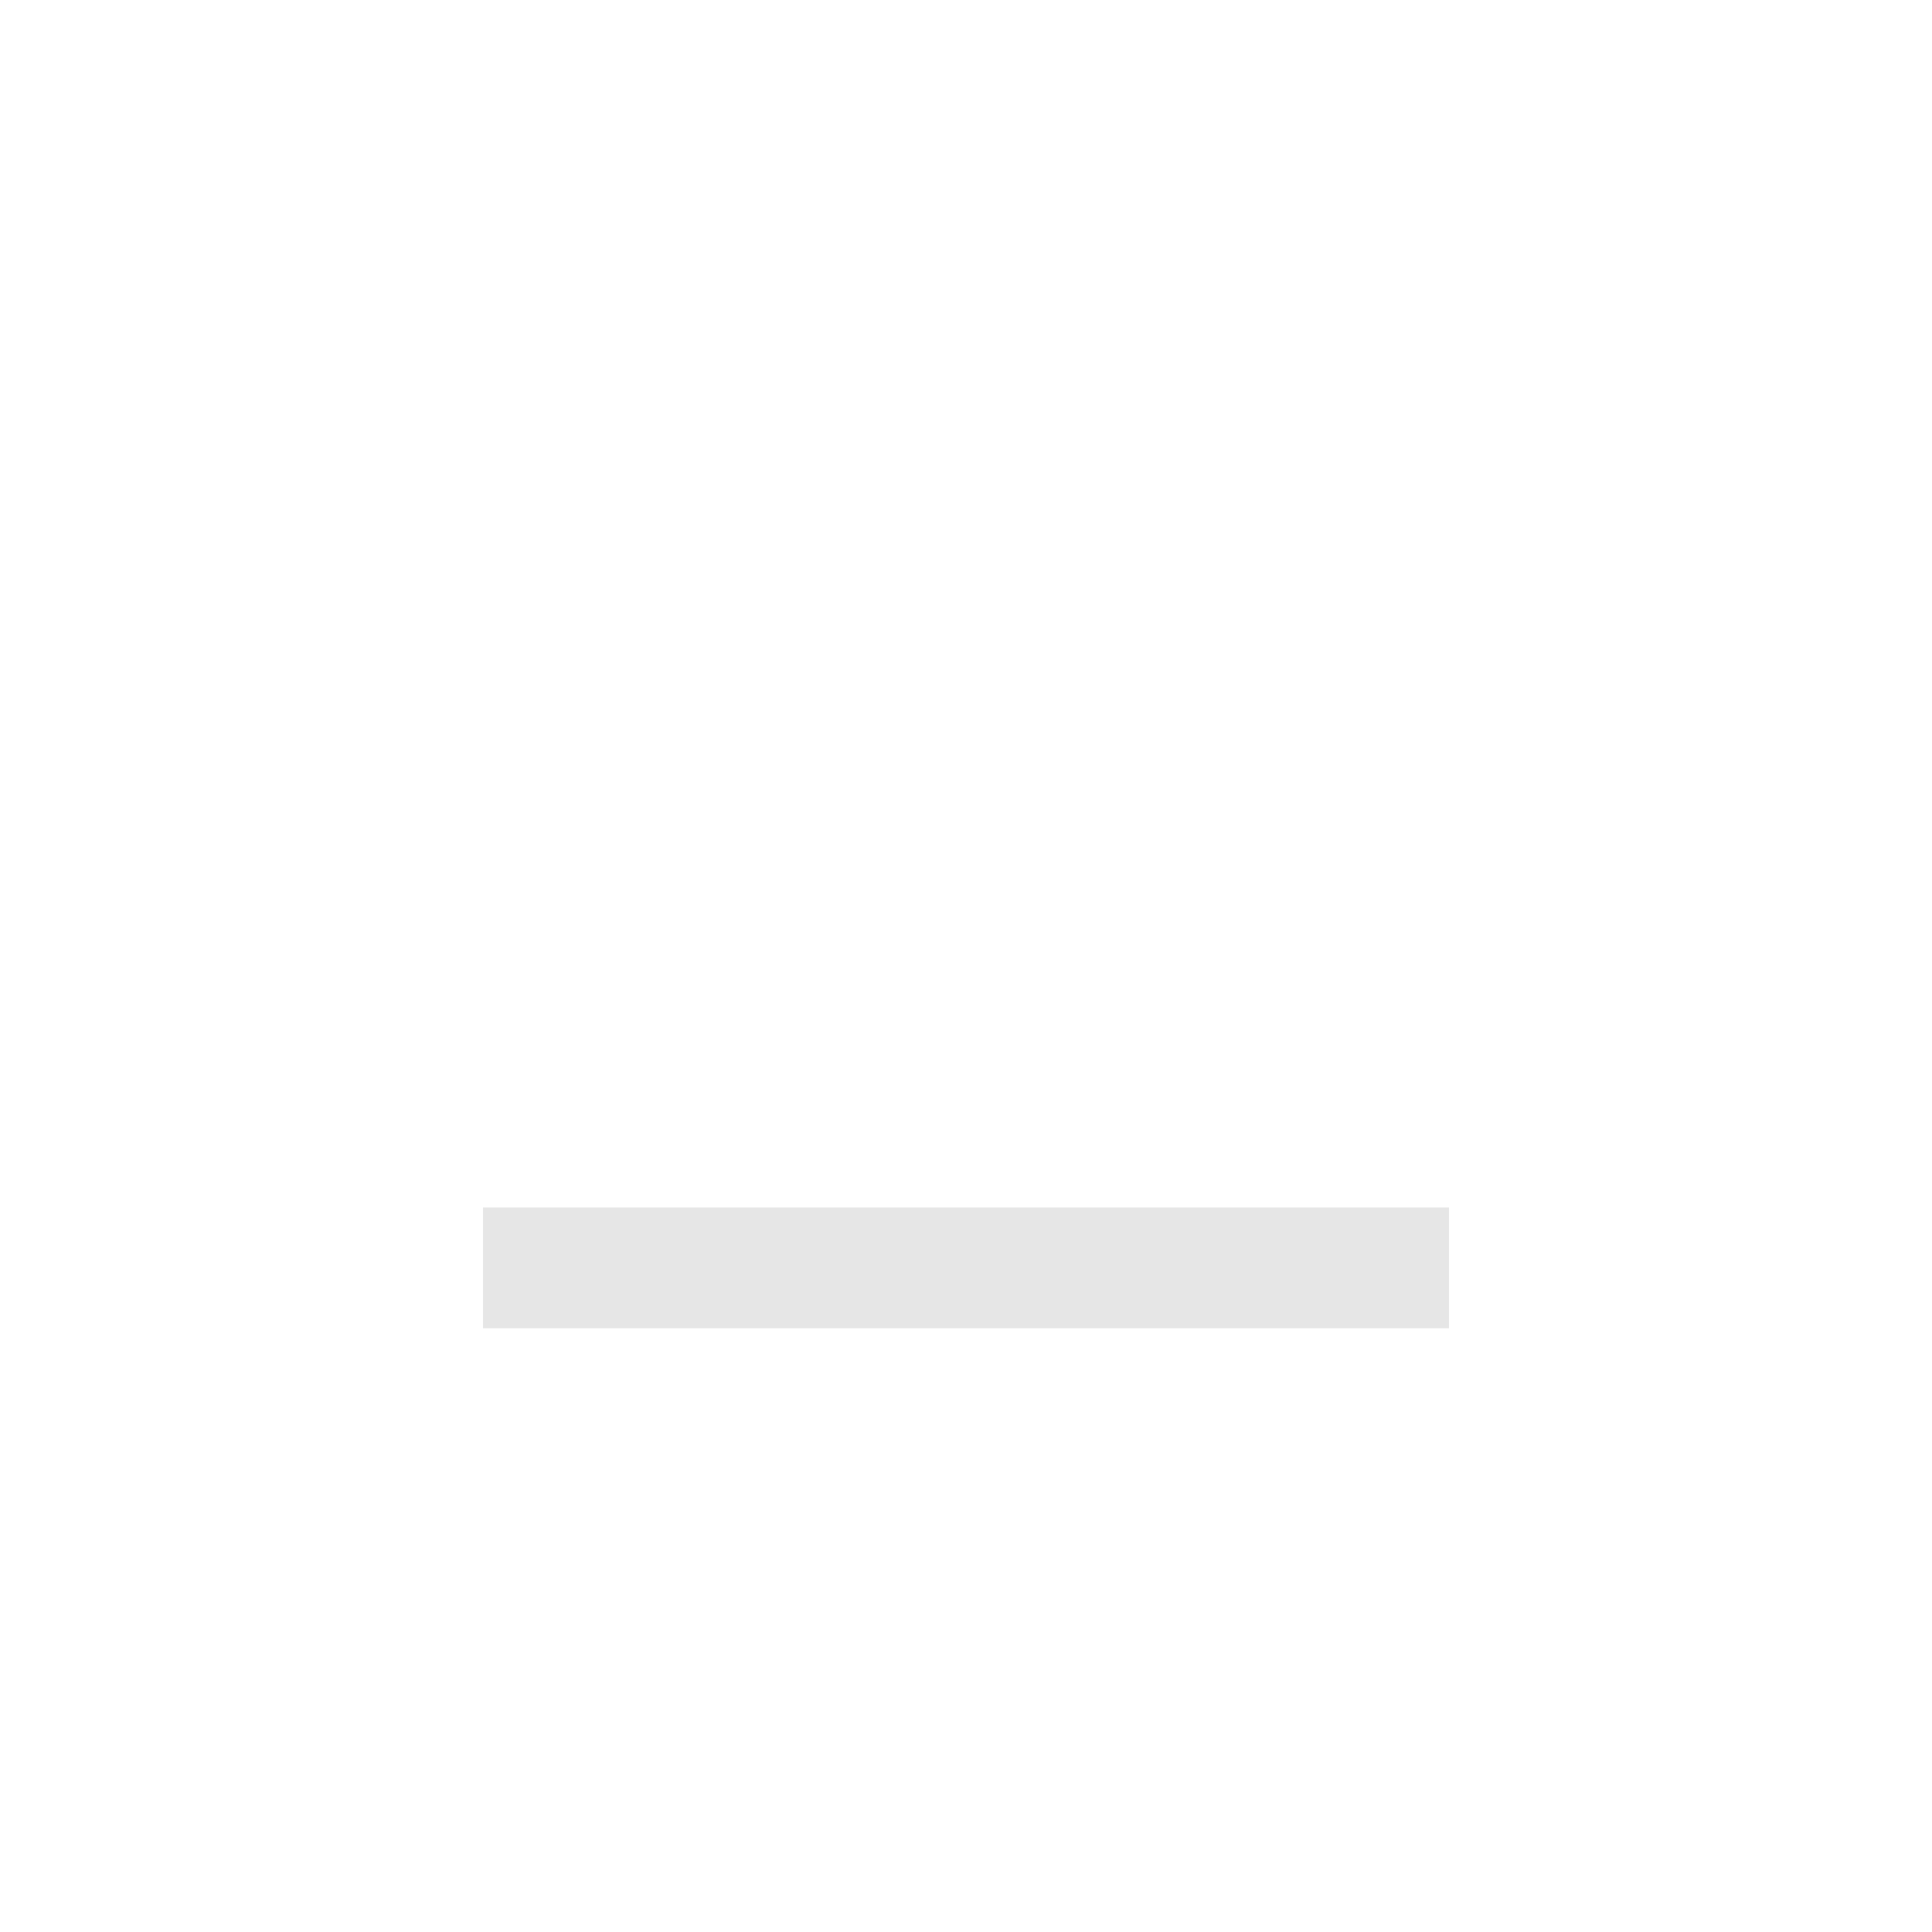
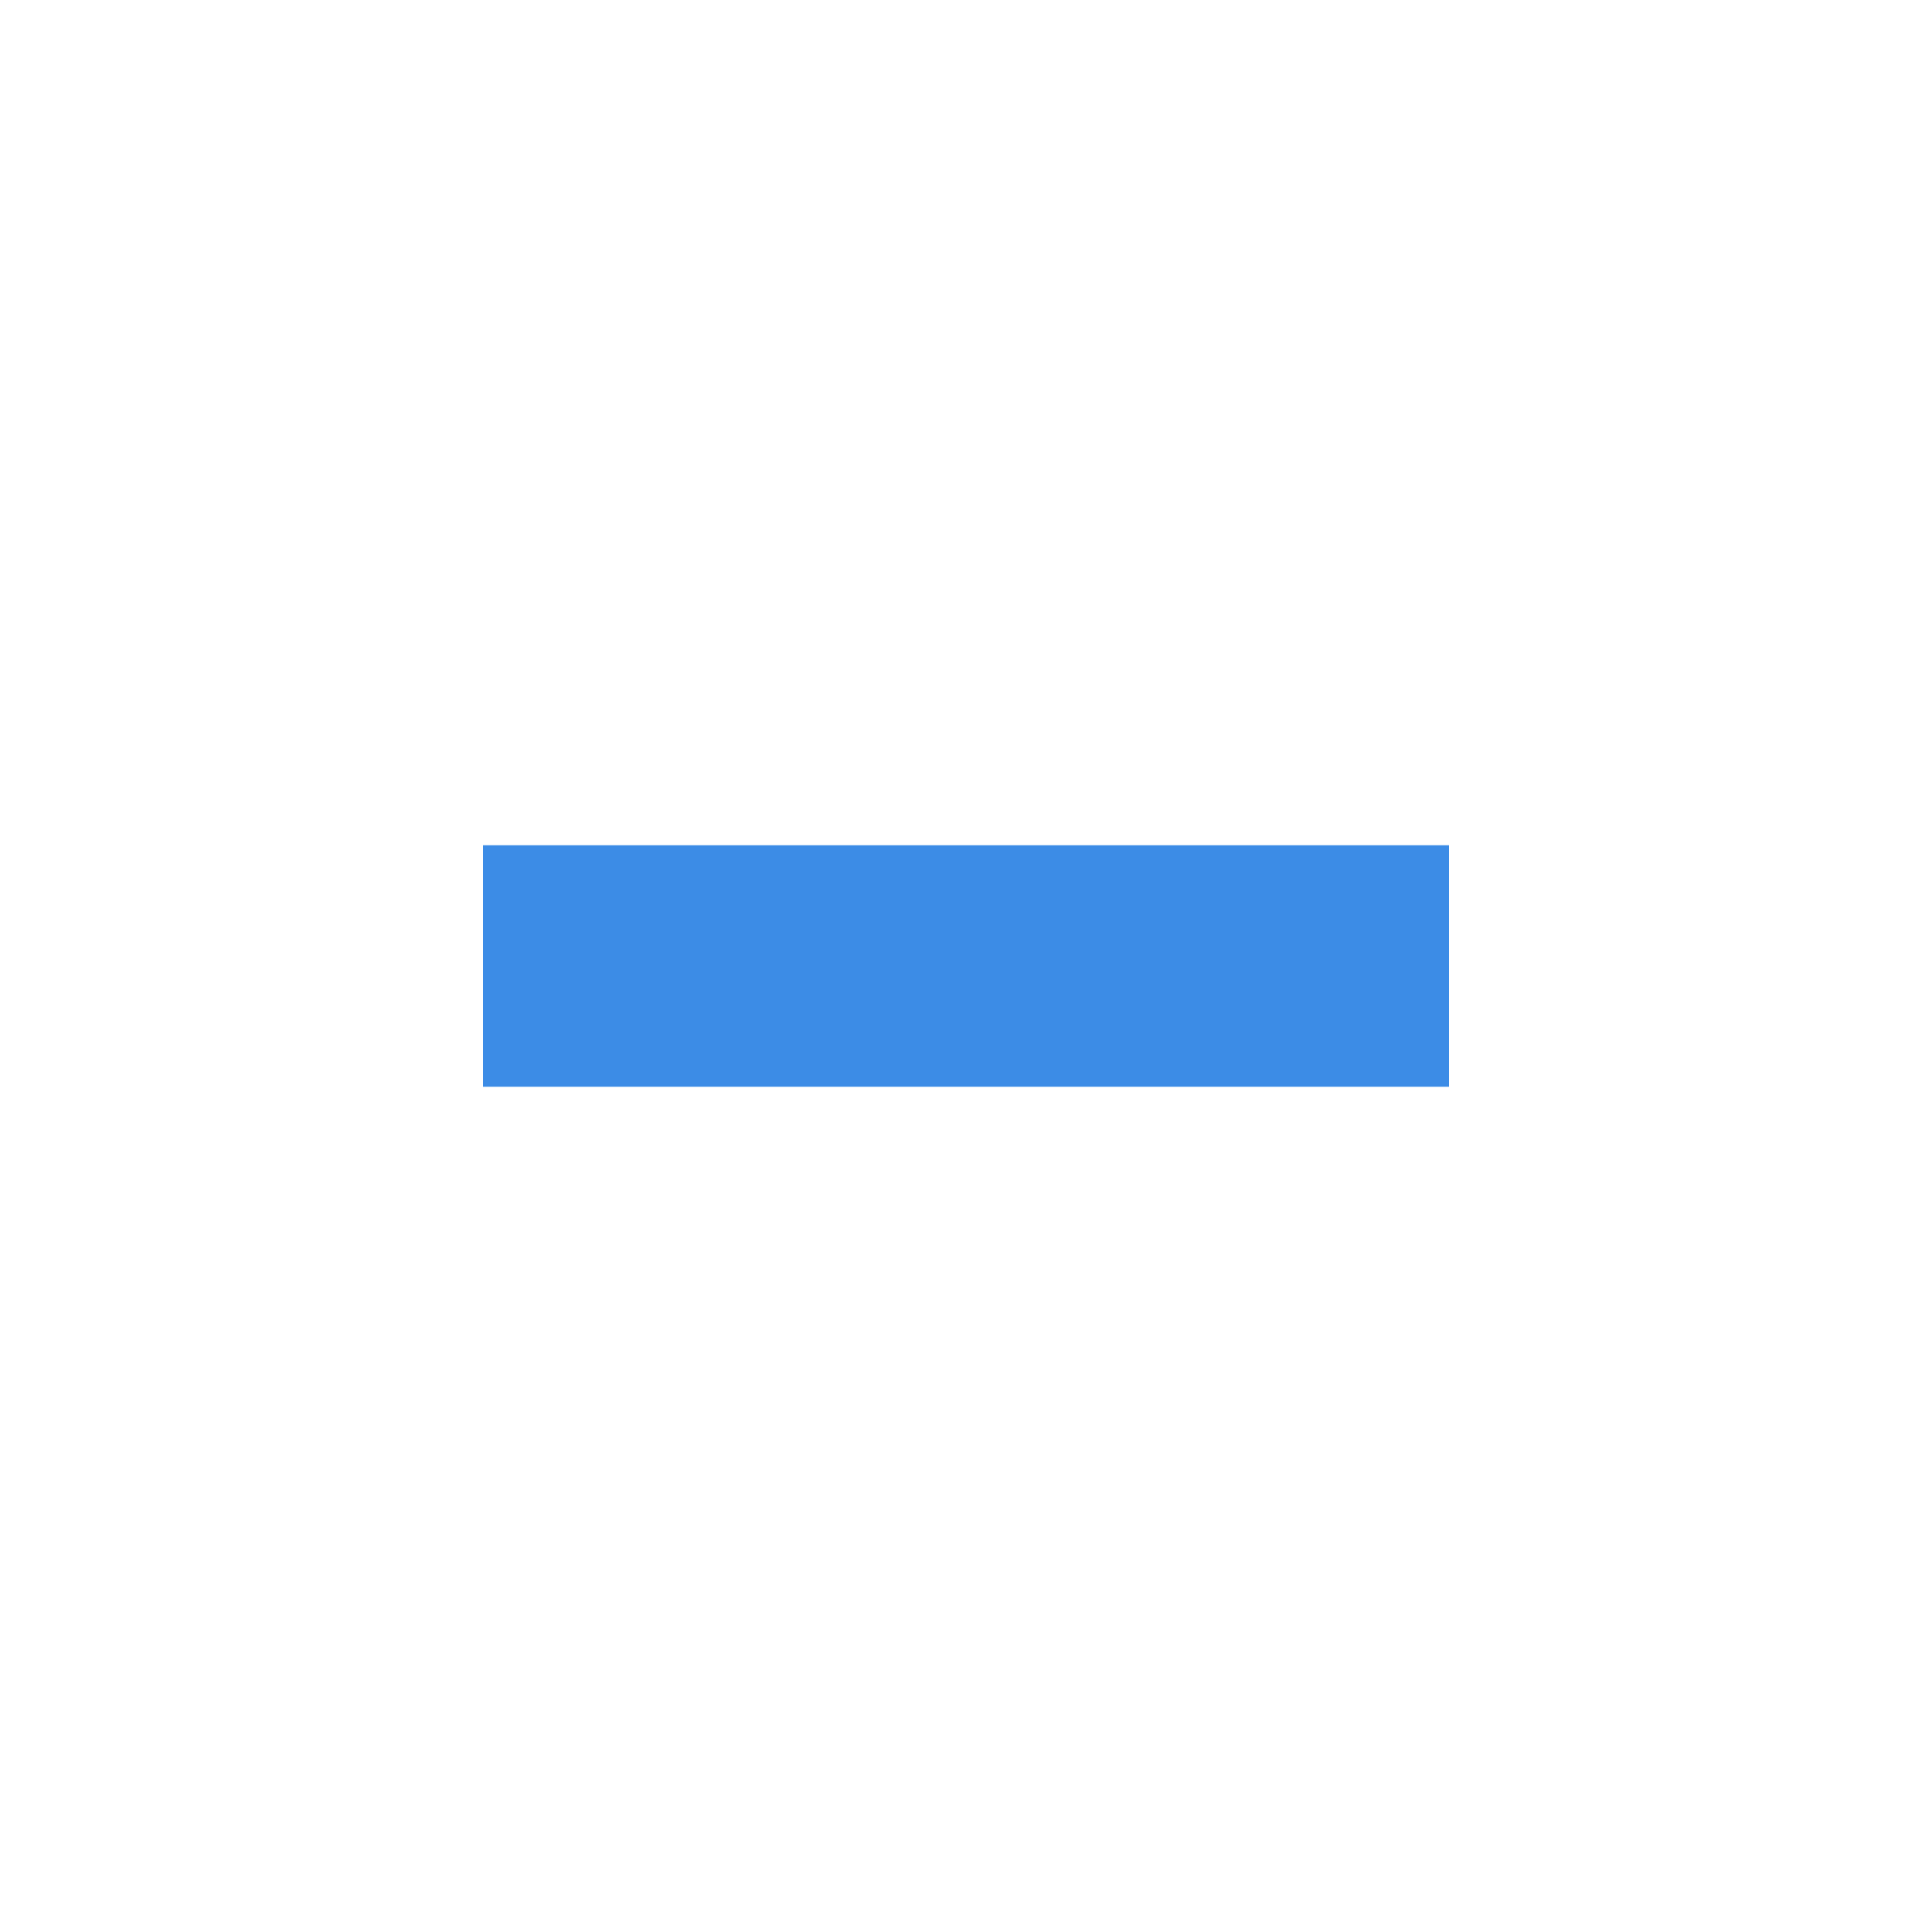
<svg xmlns="http://www.w3.org/2000/svg" height="16px" viewBox="0 0 16 16" width="16px" version="1.1" id="svg4" xml:space="preserve">
  <defs id="defs8">
    <style type="text/css" id="current-color-scheme-36">
      .ColorScheme-Text {
        color:#eff0f1;
      }
      .ColorScheme-NegativeText {
        color:#da4453;
      }
      </style>
    <style type="text/css" id="current-color-scheme-367">
      .ColorScheme-Text {
        color:#eff0f1;
      }
      .ColorScheme-NegativeText {
        color:#da4453;
      }
      </style>
    <style type="text/css" id="current-color-scheme-5">
      .ColorScheme-Text {
        color:#eff0f1;
      }
      .ColorScheme-NegativeText {
        color:#da4453;
      }
      </style>
    <style type="text/css" id="current-color-scheme-36-3">
      .ColorScheme-Text {
        color:#eff0f1;
      }
      .ColorScheme-NegativeText {
        color:#da4453;
      }
      </style>
    <style type="text/css" id="current-color-scheme-62">
      .ColorScheme-Text {
        color:#eff0f1;
      }
      .ColorScheme-NegativeText {
        color:#da4453;
      }
      </style>
    <style type="text/css" id="current-color-scheme-5-9">
      .ColorScheme-Text {
        color:#eff0f1;
      }
      .ColorScheme-NegativeText {
        color:#da4453;
      }
      </style>
    <style type="text/css" id="current-color-scheme-36-3-1">
      .ColorScheme-Text {
        color:#eff0f1;
      }
      .ColorScheme-NegativeText {
        color:#da4453;
      }
      </style>
  </defs>
  <style type="text/css" id="current-color-scheme">
        .ColorScheme-Text {
            color:#eff0f1;
        }
    </style>
  <style type="text/css" id="current-color-scheme-535">
        .ColorScheme-Text {
            color:#eff0f1;
        }
    </style>
  <style type="text/css" id="current-color-scheme-53">
        .ColorScheme-Text {
            color:#eff0f1;
        }
    </style>
  <style type="text/css" id="current-color-scheme-3">
        .ColorScheme-Text {
            color:#eff0f1;
        }
    </style>
  <style type="text/css" id="current-color-scheme-3-5">
        .ColorScheme-Text {
            color:#eff0f1;
        }
    </style>
  <style type="text/css" id="current-color-scheme-3-3">
        .ColorScheme-Text {
            color:#eff0f1;
        }
    </style>
  <style type="text/css" id="current-color-scheme-36-35">
        .ColorScheme-Text {
            color:#eff0f1;
        }
    </style>
  <style type="text/css" id="current-color-scheme-6">
        .ColorScheme-Text {
            color:#eff0f1;
        }
    </style>
  <style type="text/css" id="current-color-scheme-3-7">
        .ColorScheme-Text {
            color:#eff0f1;
        }
    </style>
  <style type="text/css" id="current-color-scheme-3-2">
        .ColorScheme-Text {
            color:#eff0f1;
        }
    </style>
  <style type="text/css" id="current-color-scheme-3-3-7">
        .ColorScheme-Text {
            color:#eff0f1;
        }
    </style>
  <style type="text/css" id="current-color-scheme-36-0">
        .ColorScheme-Text {
            color:#eff0f1;
        }
    </style>
  <style type="text/css" id="current-color-scheme-6-9">
        .ColorScheme-Text {
            color:#eff0f1;
        }
    </style>
  <style type="text/css" id="current-color-scheme-3-7-3">
        .ColorScheme-Text {
            color:#eff0f1;
        }
    </style>
-   <rect style="fill:#e6e6e6;fill-opacity:1" id="rect962" width="8" height="1" x="4" y="10" />
+   <rect style="fill:#3c8ce6;fill-opacity:1;stroke-width:1.414" id="rect1" width="8" height="2" x="4" y="7" />
</svg>
